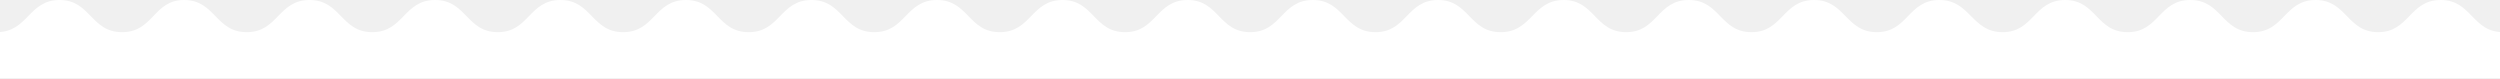
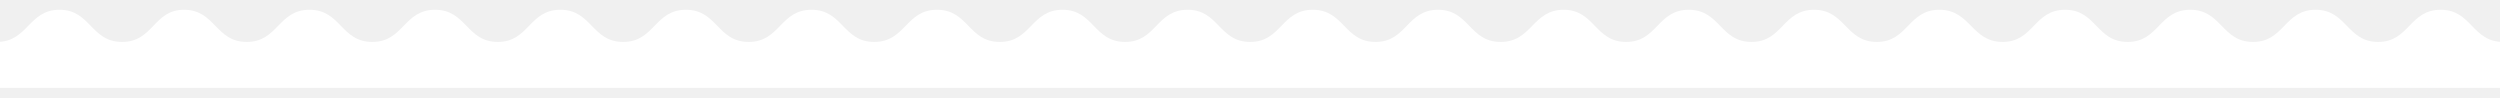
- <svg xmlns="http://www.w3.org/2000/svg" width="768" height="24" viewBox="0 0 768 24" fill="none">
-   <path d="M749.784 0C740.142 0 740.142 9.882 730.567 9.882C720.992 9.882 720.925 0 711.35 0C701.776 0 701.709 9.882 692.134 9.882C682.492 9.882 682.492 0 672.85 0C663.209 0 663.209 9.882 653.634 9.882C643.992 9.882 643.992 0 634.417 0C624.776 0 624.776 9.882 615.201 9.882C605.626 9.882 605.358 0 595.783 0C586.142 0 586.142 9.882 576.567 9.882C566.992 9.882 566.858 0 557.283 0C547.642 0 547.642 9.882 538.067 9.882C528.425 9.882 528.425 0 518.783 0C509.142 0 509.142 9.882 499.567 9.882C489.925 9.882 489.925 0 480.35 0C470.776 0 470.642 9.882 461 9.882C451.358 9.882 451.358 0 441.783 0C432.142 0 432.142 9.882 422.567 9.882C412.925 9.882 412.925 0 403.283 0C393.642 0 393.642 9.882 384.067 9.882C374.425 9.882 374.425 0 364.85 0C355.209 0 355.209 9.882 345.634 9.882C335.992 9.882 335.992 0 326.417 0C316.776 0 316.776 9.882 307.134 9.882C297.492 9.882 297.492 0 287.85 0C278.209 0 278.209 9.882 268.567 9.882C258.925 9.882 258.925 0 249.283 0C239.642 0 239.642 9.882 230 9.882C220.358 9.882 220.358 0 210.717 0C201.075 0 201.075 9.882 191.433 9.882C181.791 9.882 181.791 0 172.15 0C162.508 0 162.508 9.882 152.933 9.882C143.291 9.882 143.291 0 133.65 0C124.008 0 124.008 9.882 114.366 9.882C104.724 9.882 104.724 0 95.083 0C85.441 0 85.441 9.882 75.799 9.882C66.157 9.882 66.157 0 56.516 0C47.142 0 47.142 9.882 37.5 9.882C27.858 9.882 27.858 0 18.284 0C8.709 0 8.642 9.882 -1 9.882V24H769V9.882C759.358 9.882 759.358 0 749.784 0Z" fill="white" />
+ <svg xmlns="http://www.w3.org/2000/svg" width="768" height="30" viewBox="0 0 768 24">
+   <path d="M749.784 0C740.142 0 740.142 9.882 730.567 9.882C720.992 9.882 720.925 0 711.35 0C701.776 0 701.709 9.882 692.134 9.882C682.492 9.882 682.492 0 672.85 0C663.209 0 663.209 9.882 653.634 9.882C643.992 9.882 643.992 0 634.417 0C624.776 0 624.776 9.882 615.201 9.882C605.626 9.882 605.358 0 595.783 0C586.142 0 586.142 9.882 576.567 9.882C566.992 9.882 566.858 0 557.283 0C547.642 0 547.642 9.882 538.067 9.882C528.425 9.882 528.425 0 518.783 0C509.142 0 509.142 9.882 499.567 9.882C489.925 9.882 489.925 0 480.35 0C470.776 0 470.642 9.882 461 9.882C451.358 9.882 451.358 0 441.783 0C432.142 0 432.142 9.882 422.567 9.882C412.925 9.882 412.925 0 403.283 0C393.642 0 393.642 9.882 384.067 9.882C374.425 9.882 374.425 0 364.85 0C355.209 0 355.209 9.882 345.634 9.882C335.992 9.882 335.992 0 326.417 0C316.776 0 316.776 9.882 307.134 9.882C297.492 9.882 297.492 0 287.85 0C278.209 0 278.209 9.882 268.567 9.882C258.925 9.882 258.925 0 249.283 0C239.642 0 239.642 9.882 230 9.882C220.358 9.882 220.358 0 210.717 0C201.075 0 201.075 9.882 191.433 9.882C181.791 9.882 181.791 0 172.15 0C162.508 0 162.508 9.882 152.933 9.882C143.291 9.882 143.291 0 133.65 0C124.008 0 124.008 9.882 114.366 9.882C104.724 9.882 104.724 0 95.083 0C85.441 0 85.441 9.882 75.799 9.882C66.157 9.882 66.157 0 56.516 0C47.142 0 47.142 9.882 37.5 9.882C27.858 9.882 27.858 0 18.284 0C8.709 0 8.642 9.882 -1 9.882V24H769V9.882C759.358 9.882 759.358 0 749.784 0Z" fill="#fff" />
</svg>
